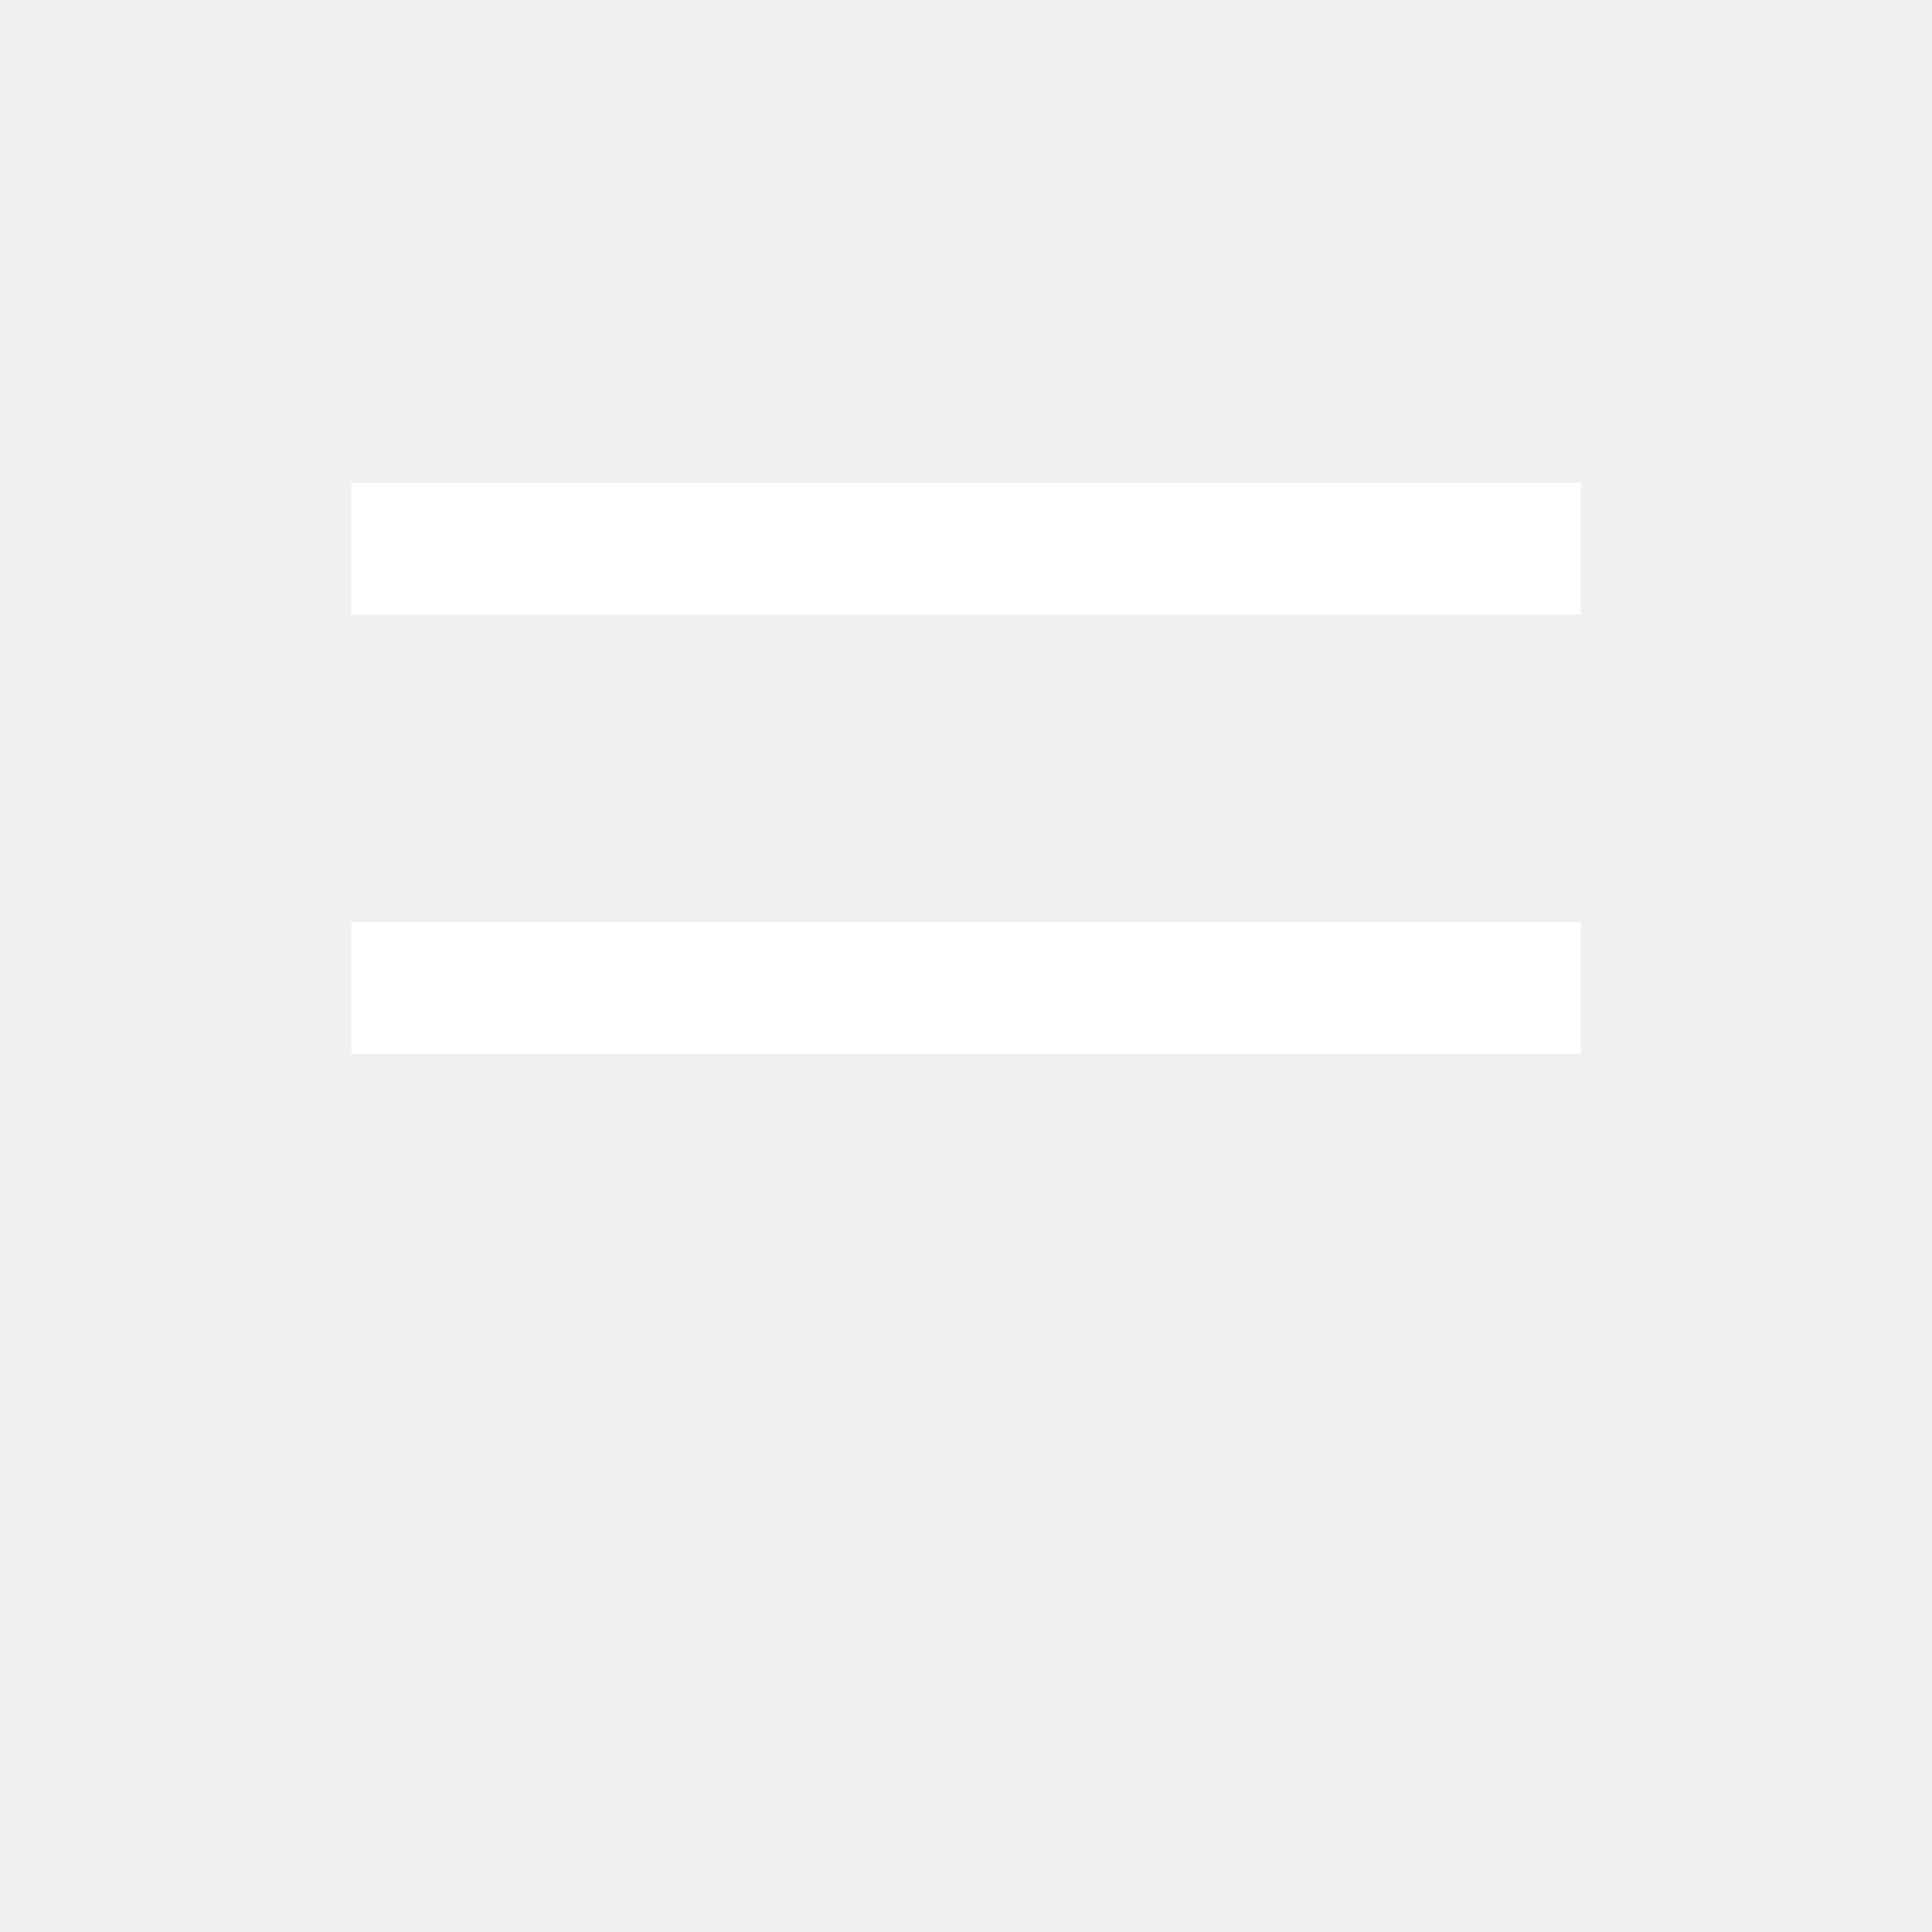
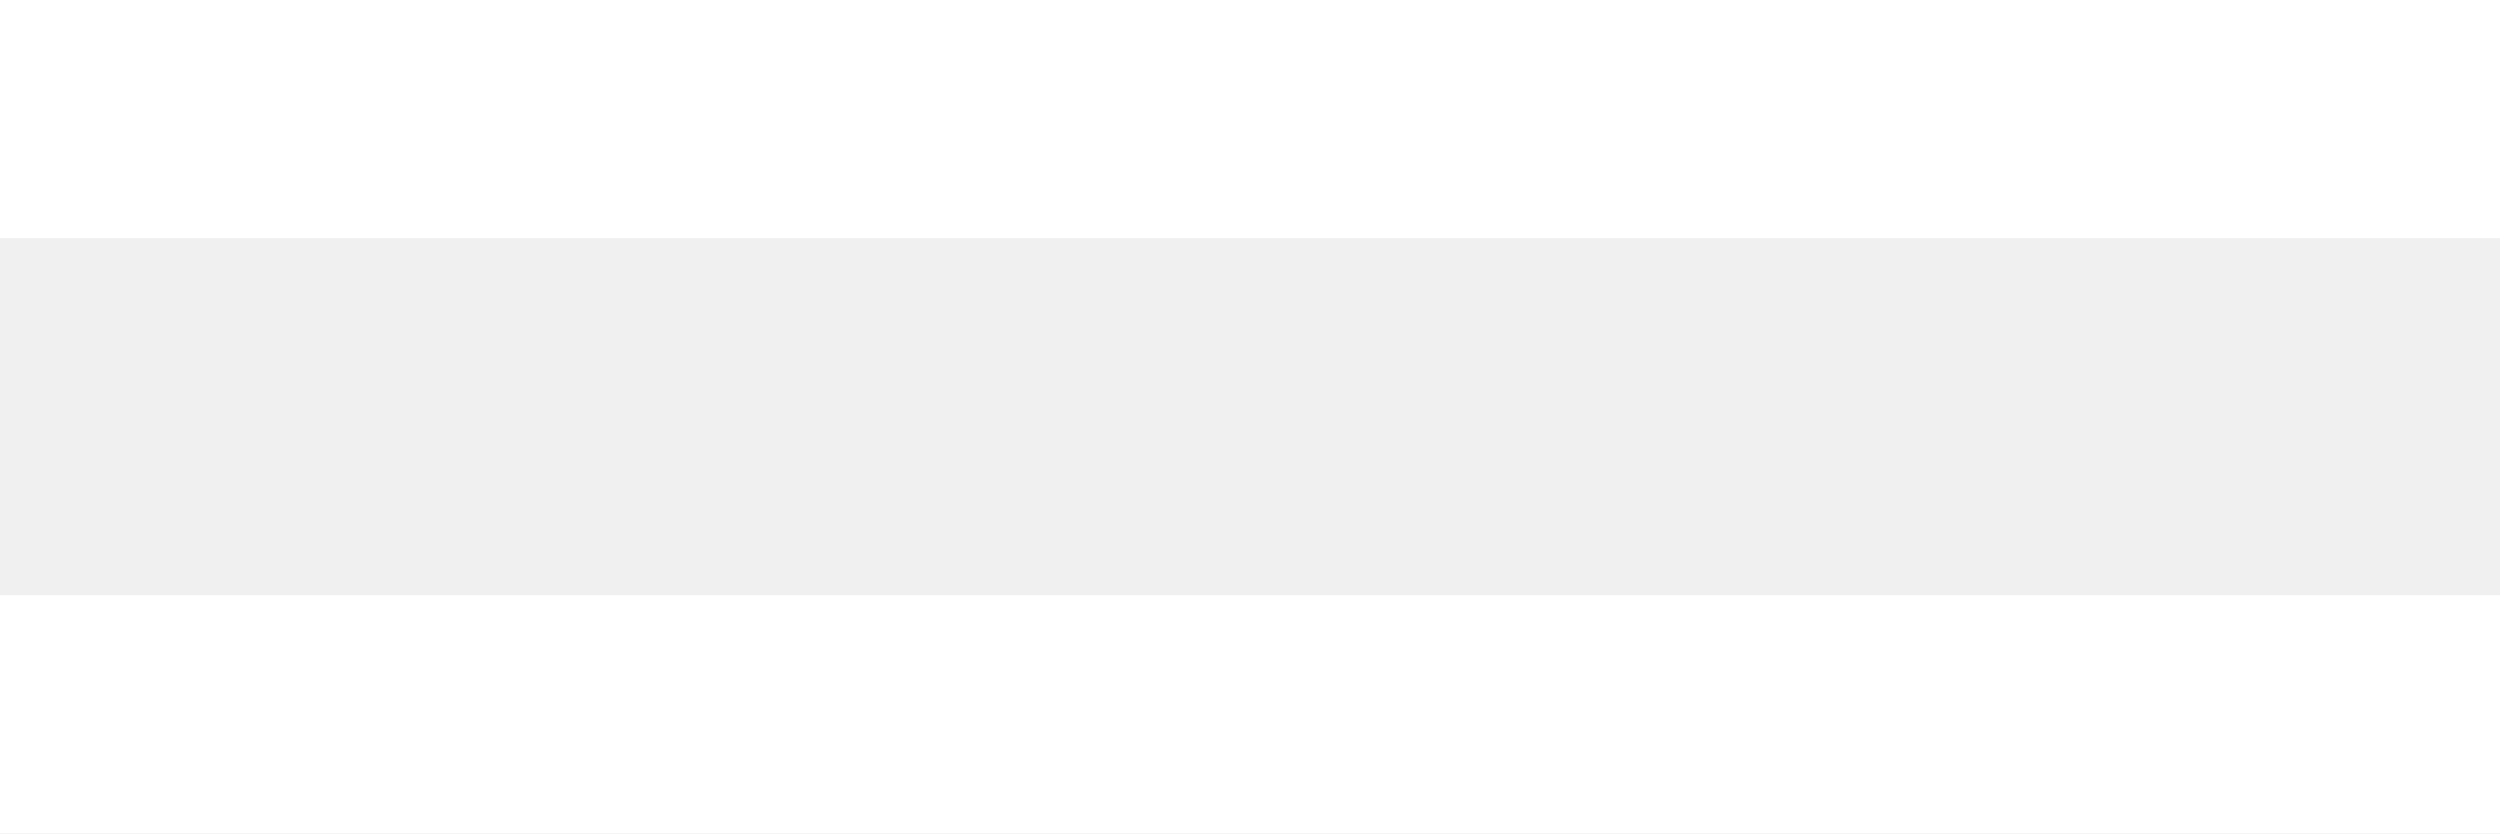
- <svg xmlns="http://www.w3.org/2000/svg" width="44" height="44" viewBox="0 0 44 44" fill="none">
-   <path fill-rule="evenodd" clip-rule="evenodd" d="M36 14L8 14V11L36 11V14Z" fill="white" />
-   <path fill-rule="evenodd" clip-rule="evenodd" d="M36 24L8 24V21L36 21V24Z" fill="white" />
+ <svg xmlns="http://www.w3.org/2000/svg" width="36" height="12" viewBox="0 0 36 12" fill="none">
+   <path fill-rule="evenodd" clip-rule="evenodd" d="M36 3.429H0V0H36V3.429Z" fill="white" />
+   <path fill-rule="evenodd" clip-rule="evenodd" d="M36 12H0V8.571H36V12Z" fill="white" />
</svg>
